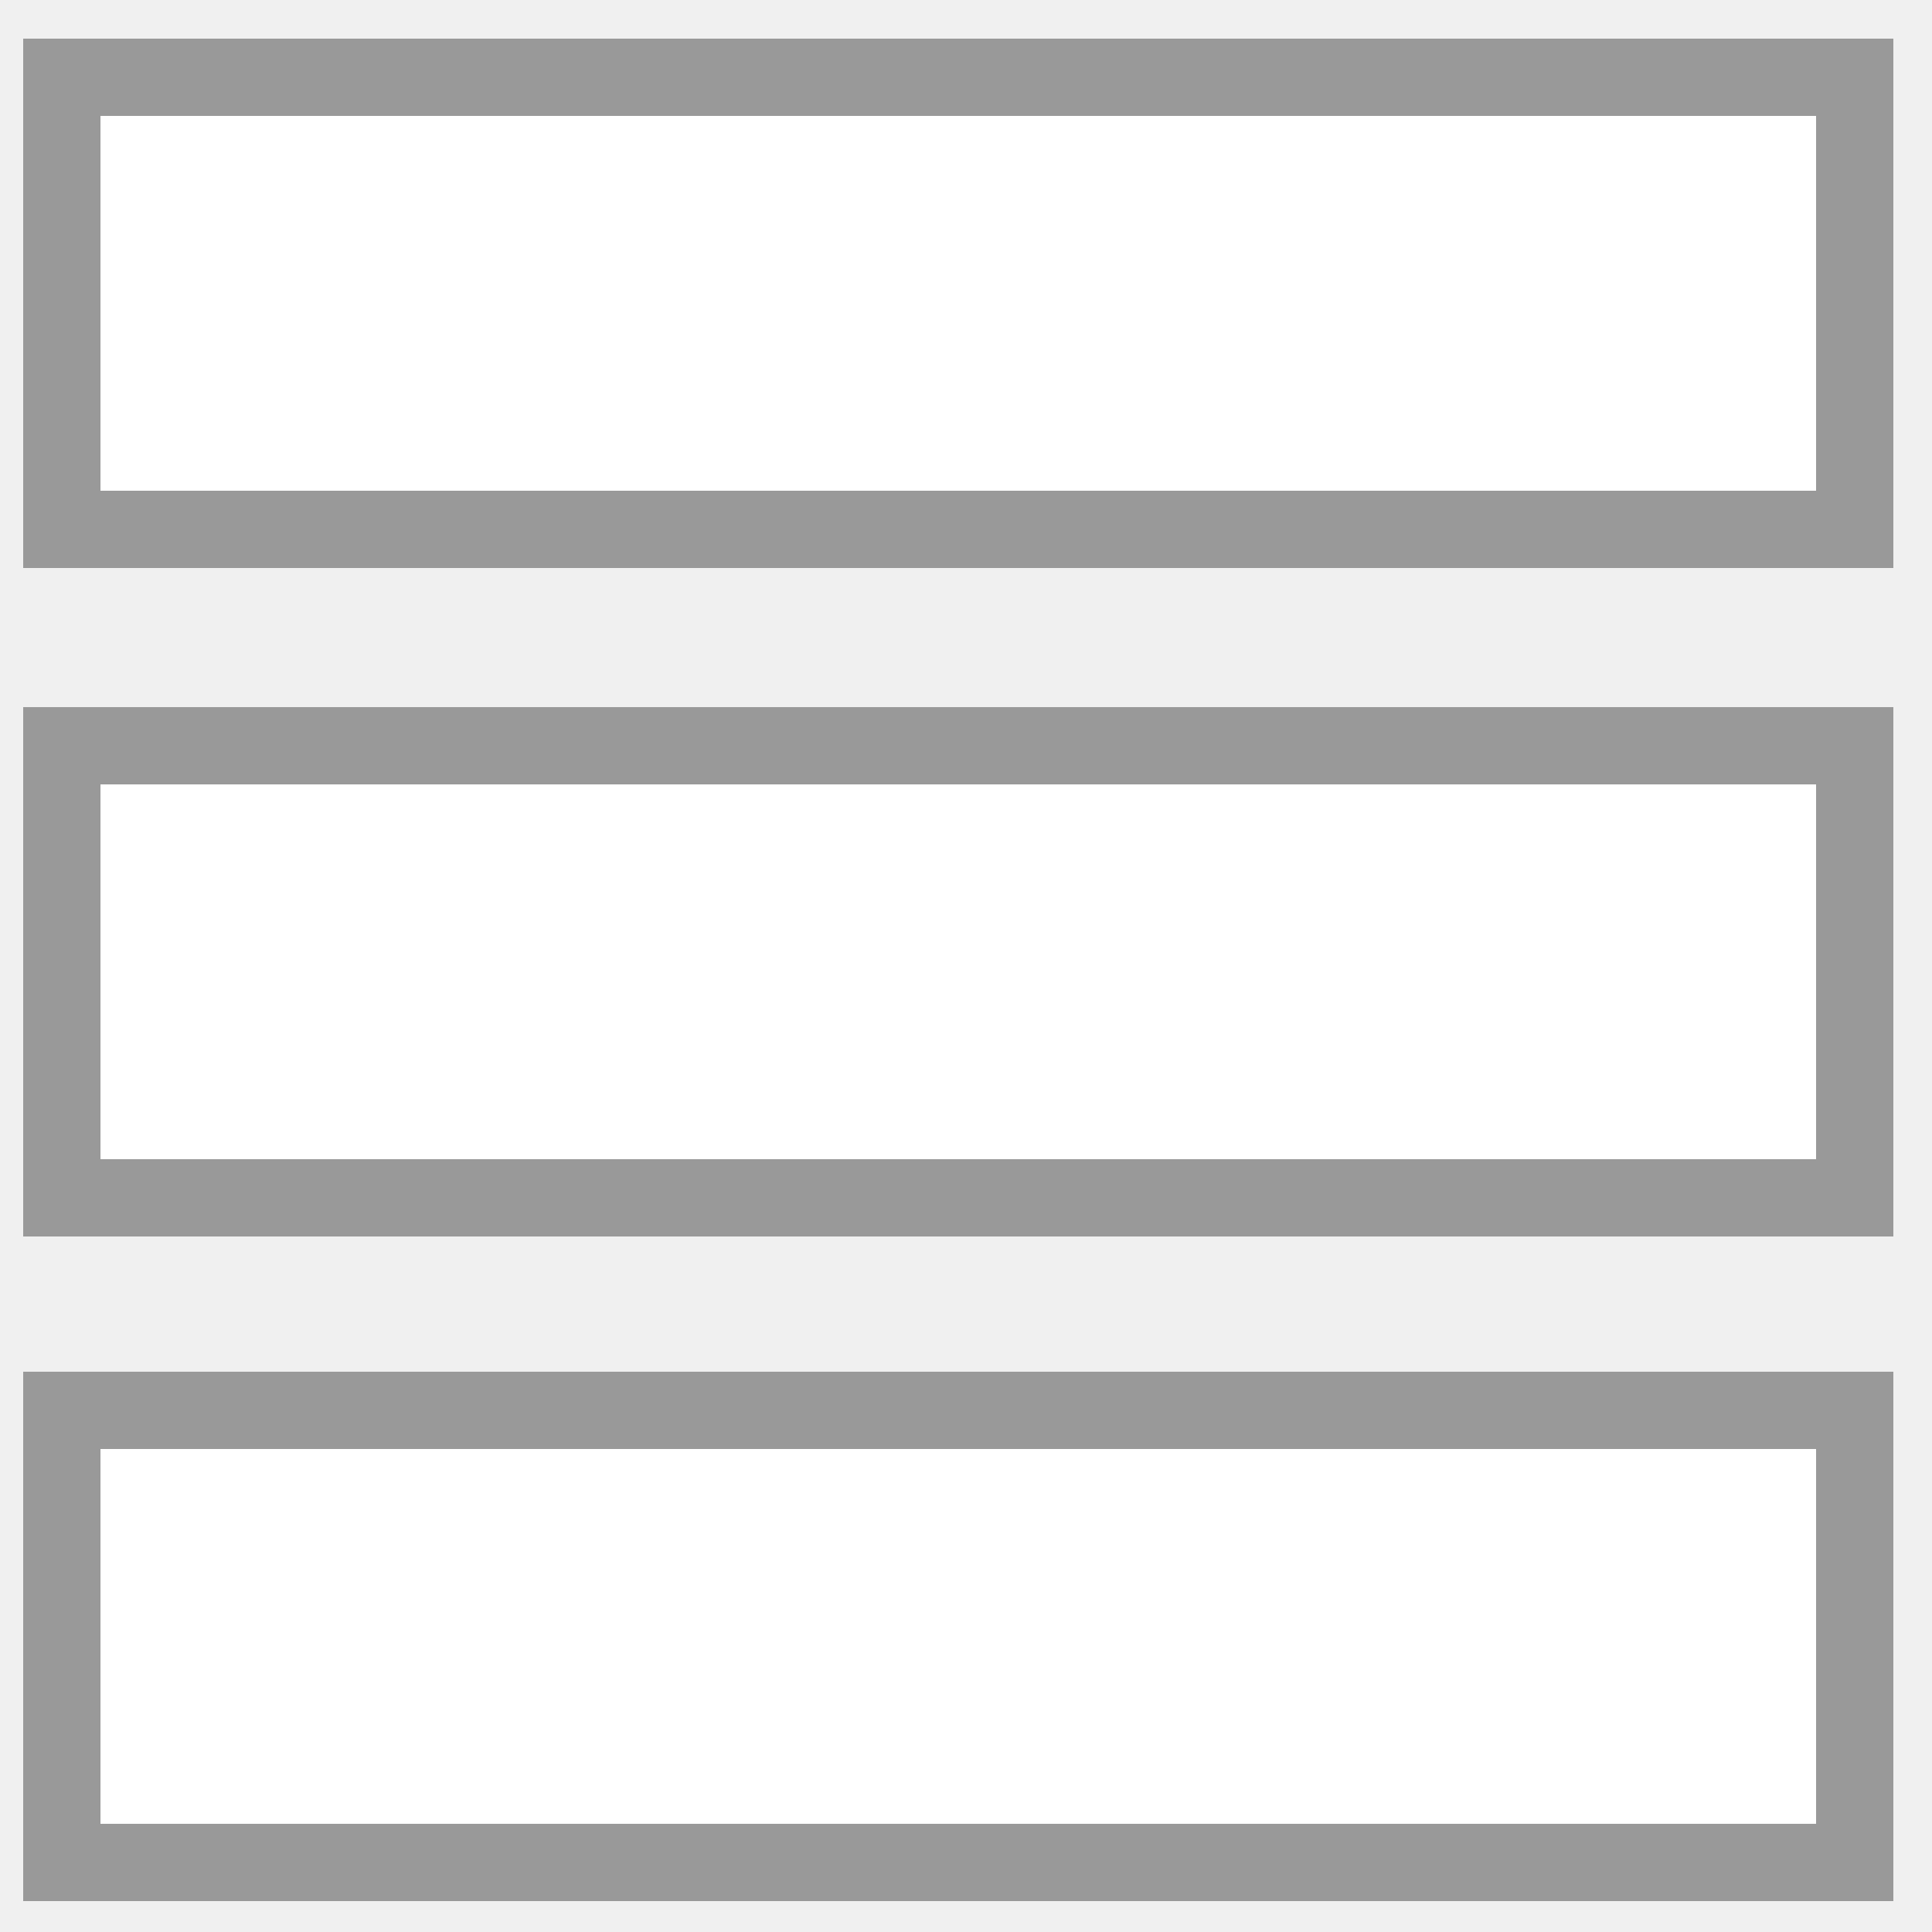
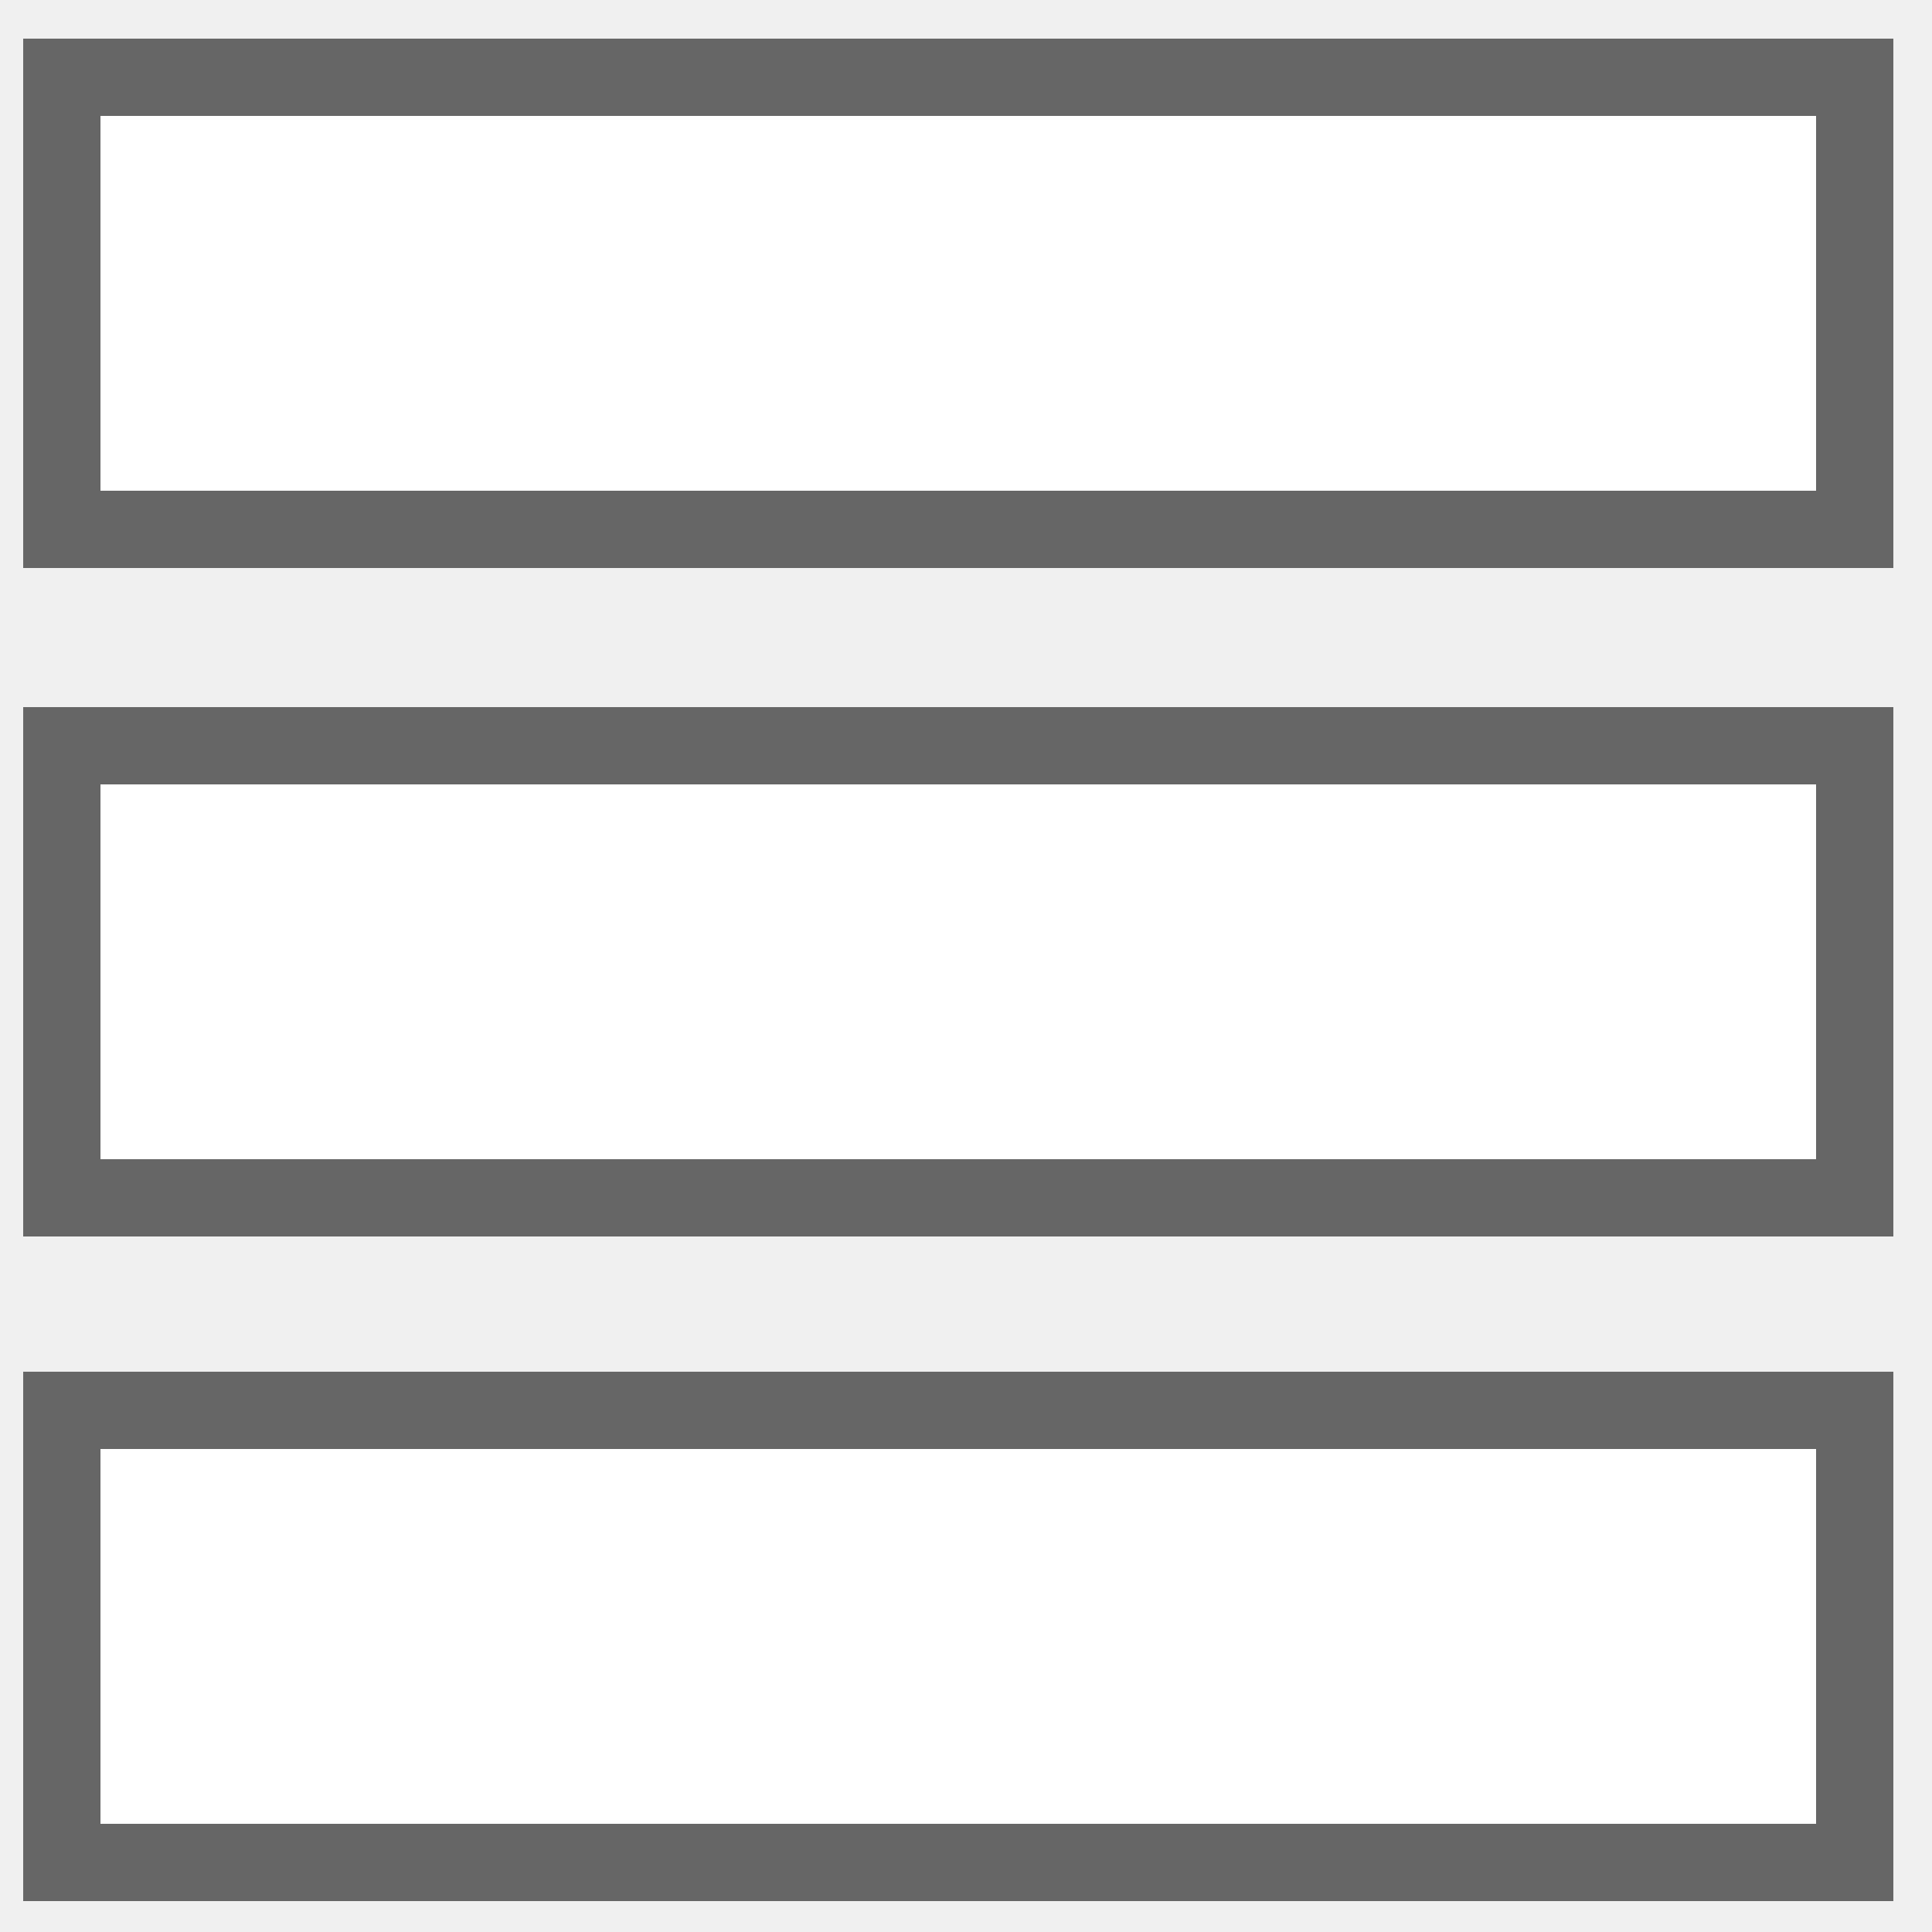
- <svg xmlns="http://www.w3.org/2000/svg" viewBox="0 0 50 50" fill="#fff" stroke="#999" stroke-width="2" stroke-miterlimit="10">
-   <path d="M1.6 2H48v11.7H1.6zm0 17.3H48V31H1.6zm0 17.2H48v11.7H1.6z" />
+ <svg xmlns="http://www.w3.org/2000/svg" version="1.1" id="Layer_1" x="0px" y="0px" viewBox="0 0 50 50" style="enable-background:new 0 0 50 50;" xml:space="preserve">
+   <style type="text/css">
+ 	.st0{fill:#FFFFFF;stroke:#666666;stroke-width:2;stroke-miterlimit:10;}
+ </style>
+   <path class="st0" d="M1.6,2H48v11.7H1.6V2z M1.6,19.3H48V31H1.6V19.3z M1.6,36.5H48v11.7H1.6V36.5z" />
</svg>
